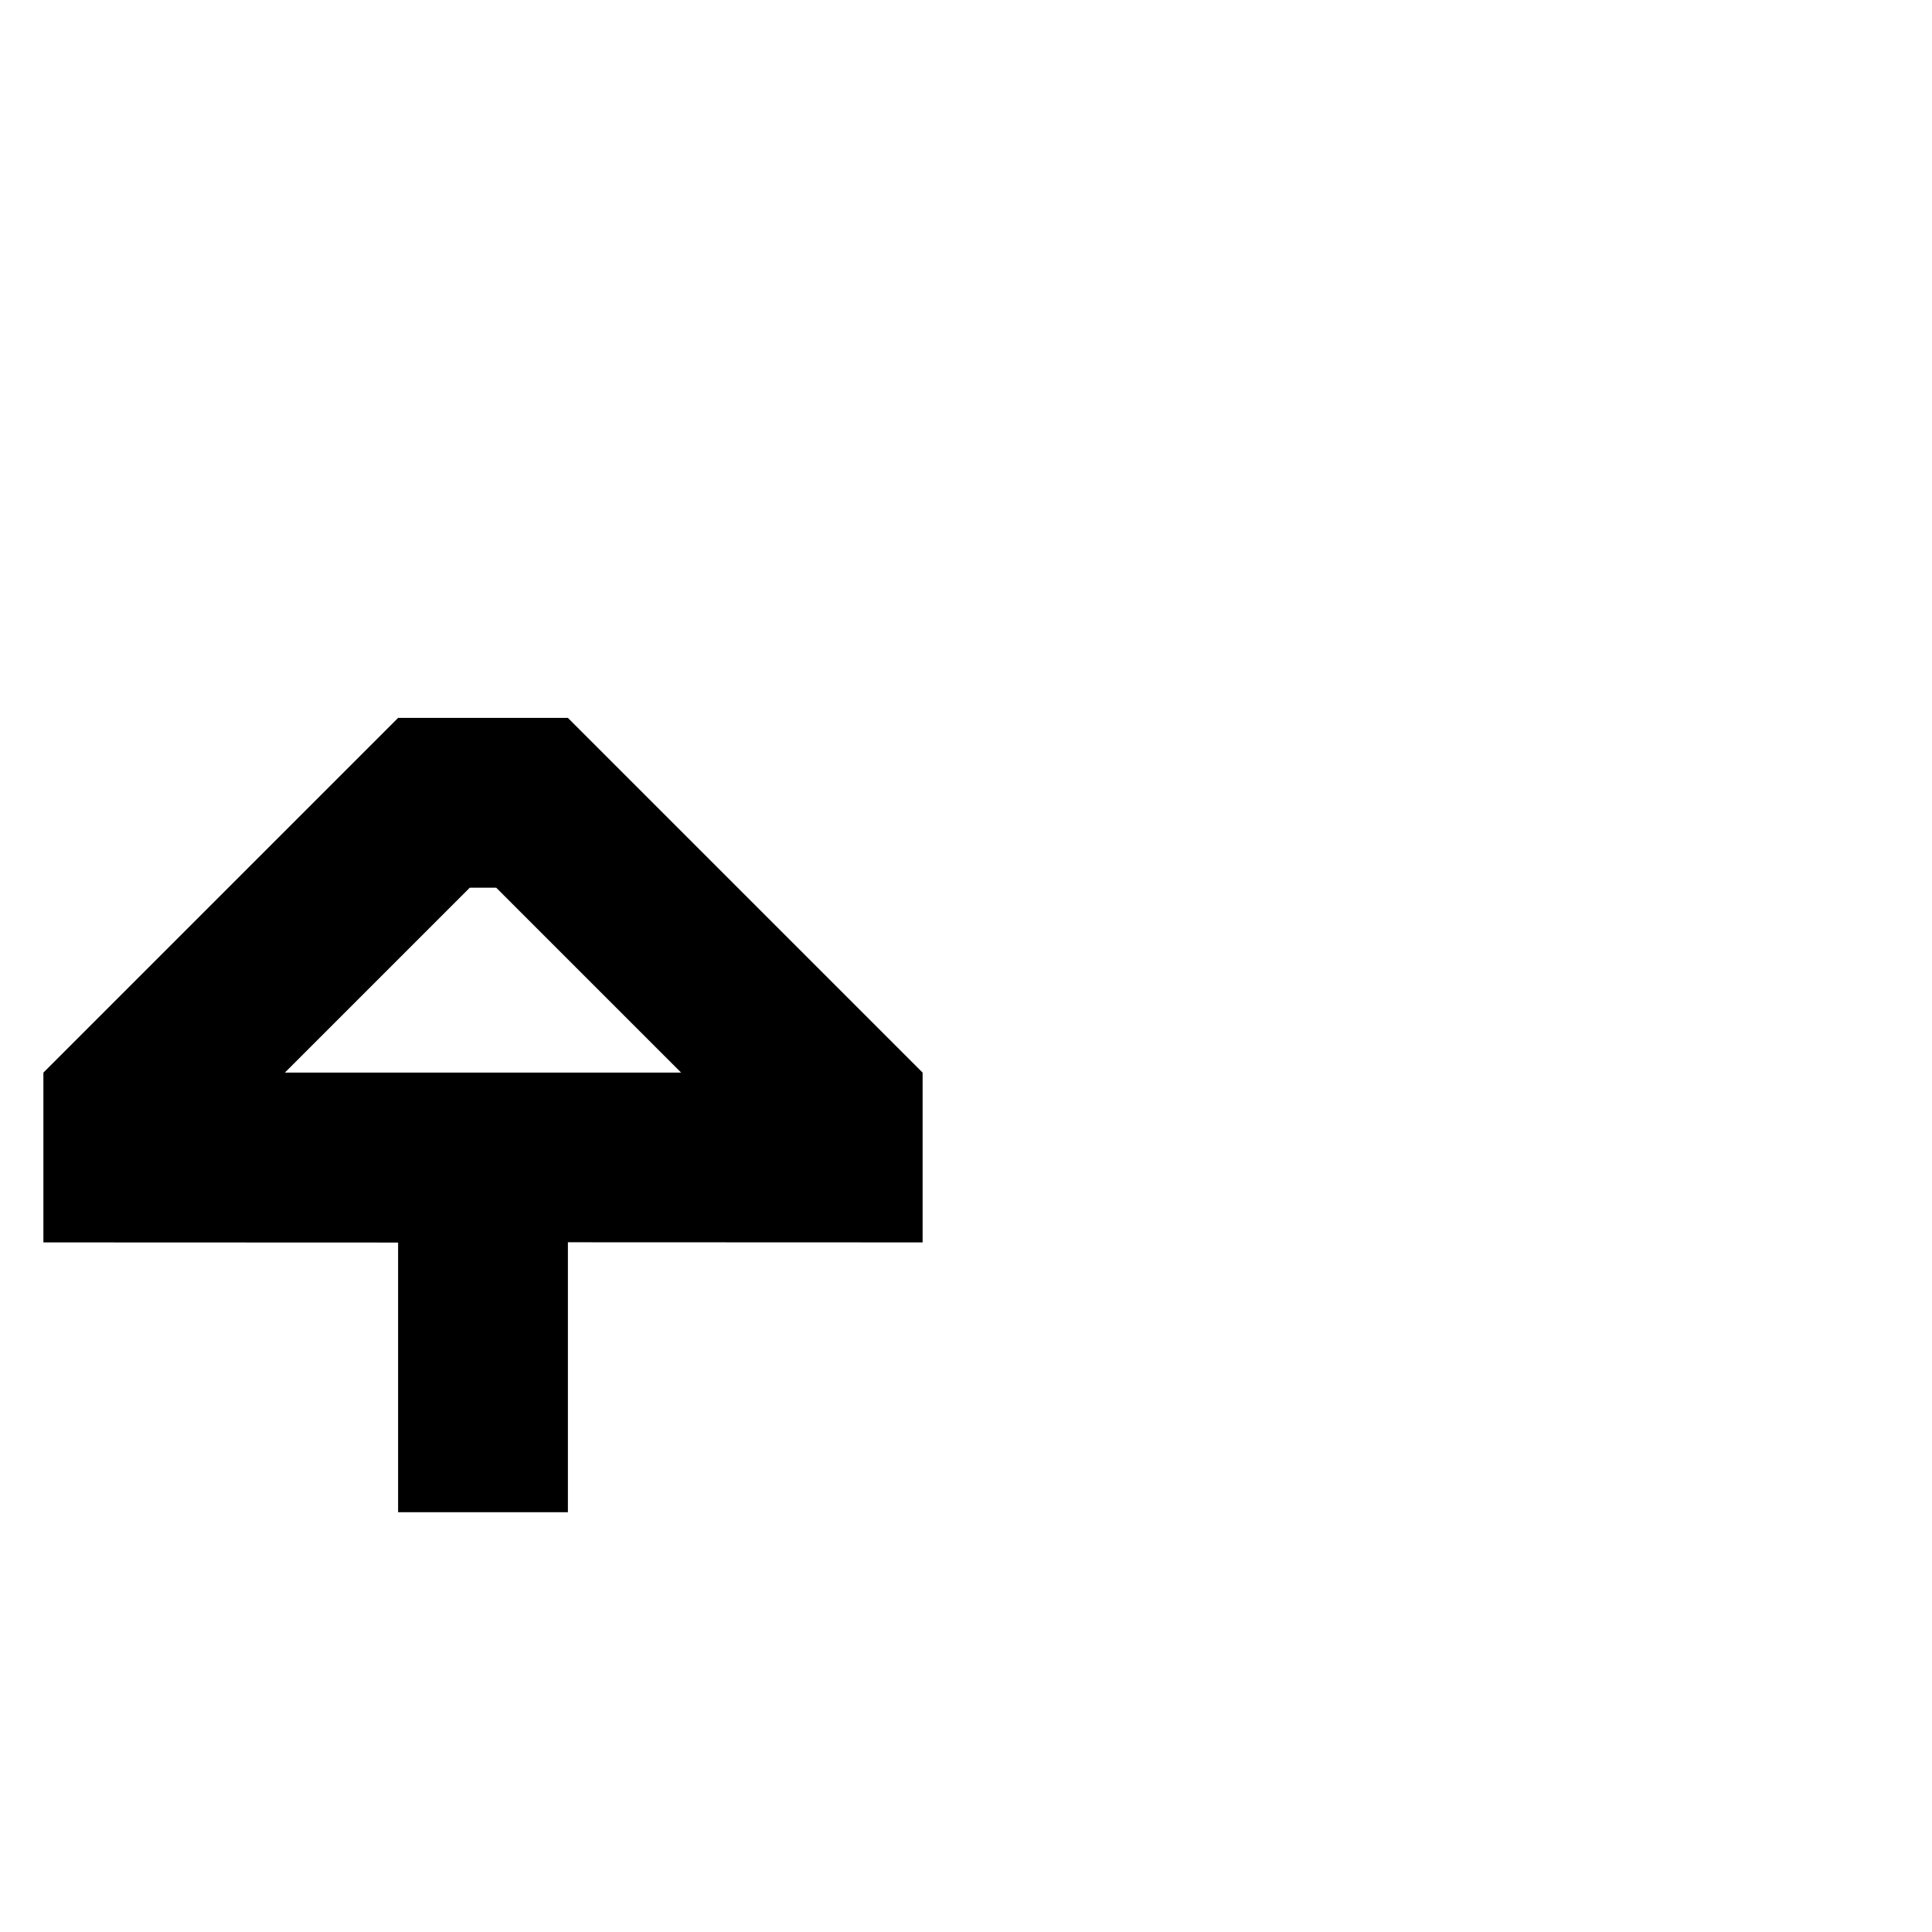
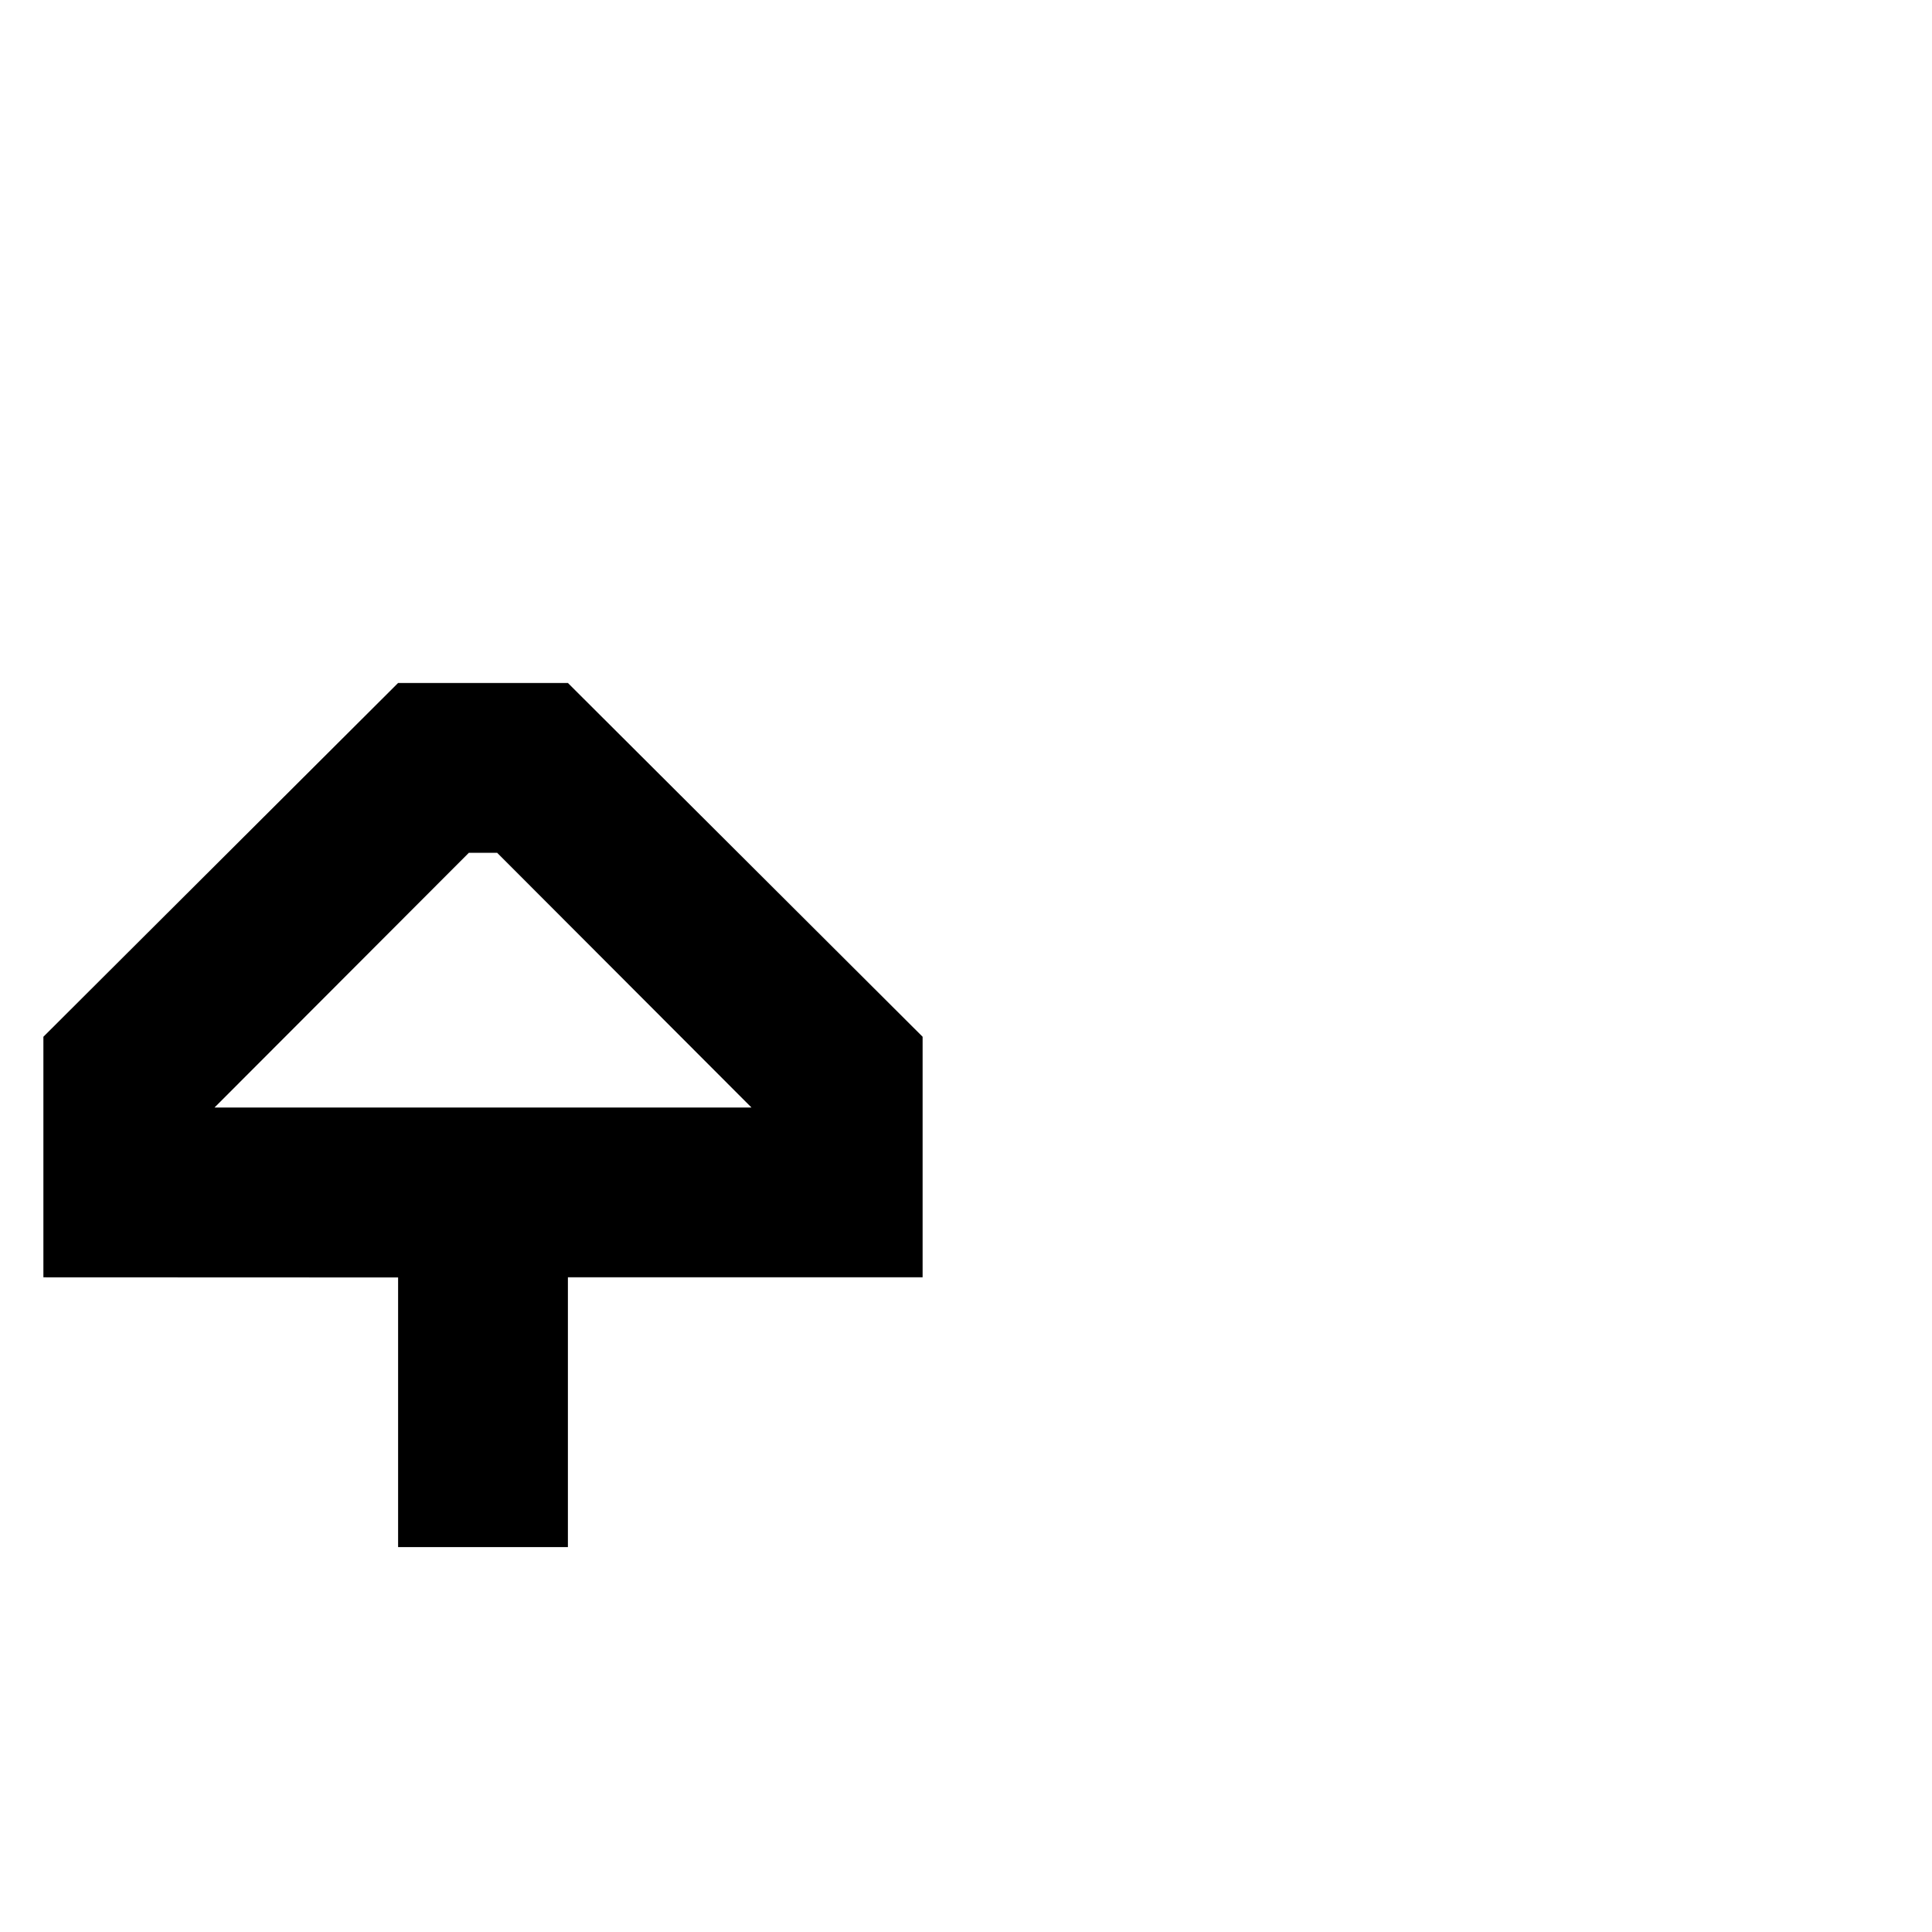
<svg xmlns="http://www.w3.org/2000/svg" width="2048" height="2048">
-   <path id="rect1" fill="#000000" stroke="none" d="M 422 761 L 46 1137 L 46 1317 L 422 1317.146 L 422 1603 L 602 1603 L 602 1316.854 L 978 1317 L 978 1137 L 602 761 Z M 498 941 L 526 941 L 722 1137 L 302 1137 Z" />
+   <path id="rect1" fill="#000000" stroke="none" d="M 422 724 L 46 1099 L 46 1354 L 422 1354.147 L 422 1640 L 602 1640 L 602 1354 L 978 1354 L 978 1099 L 602 724 Z M 497 904 L 527 904 L 796.58 1174 L 227.42 1174 Z" />
</svg>
